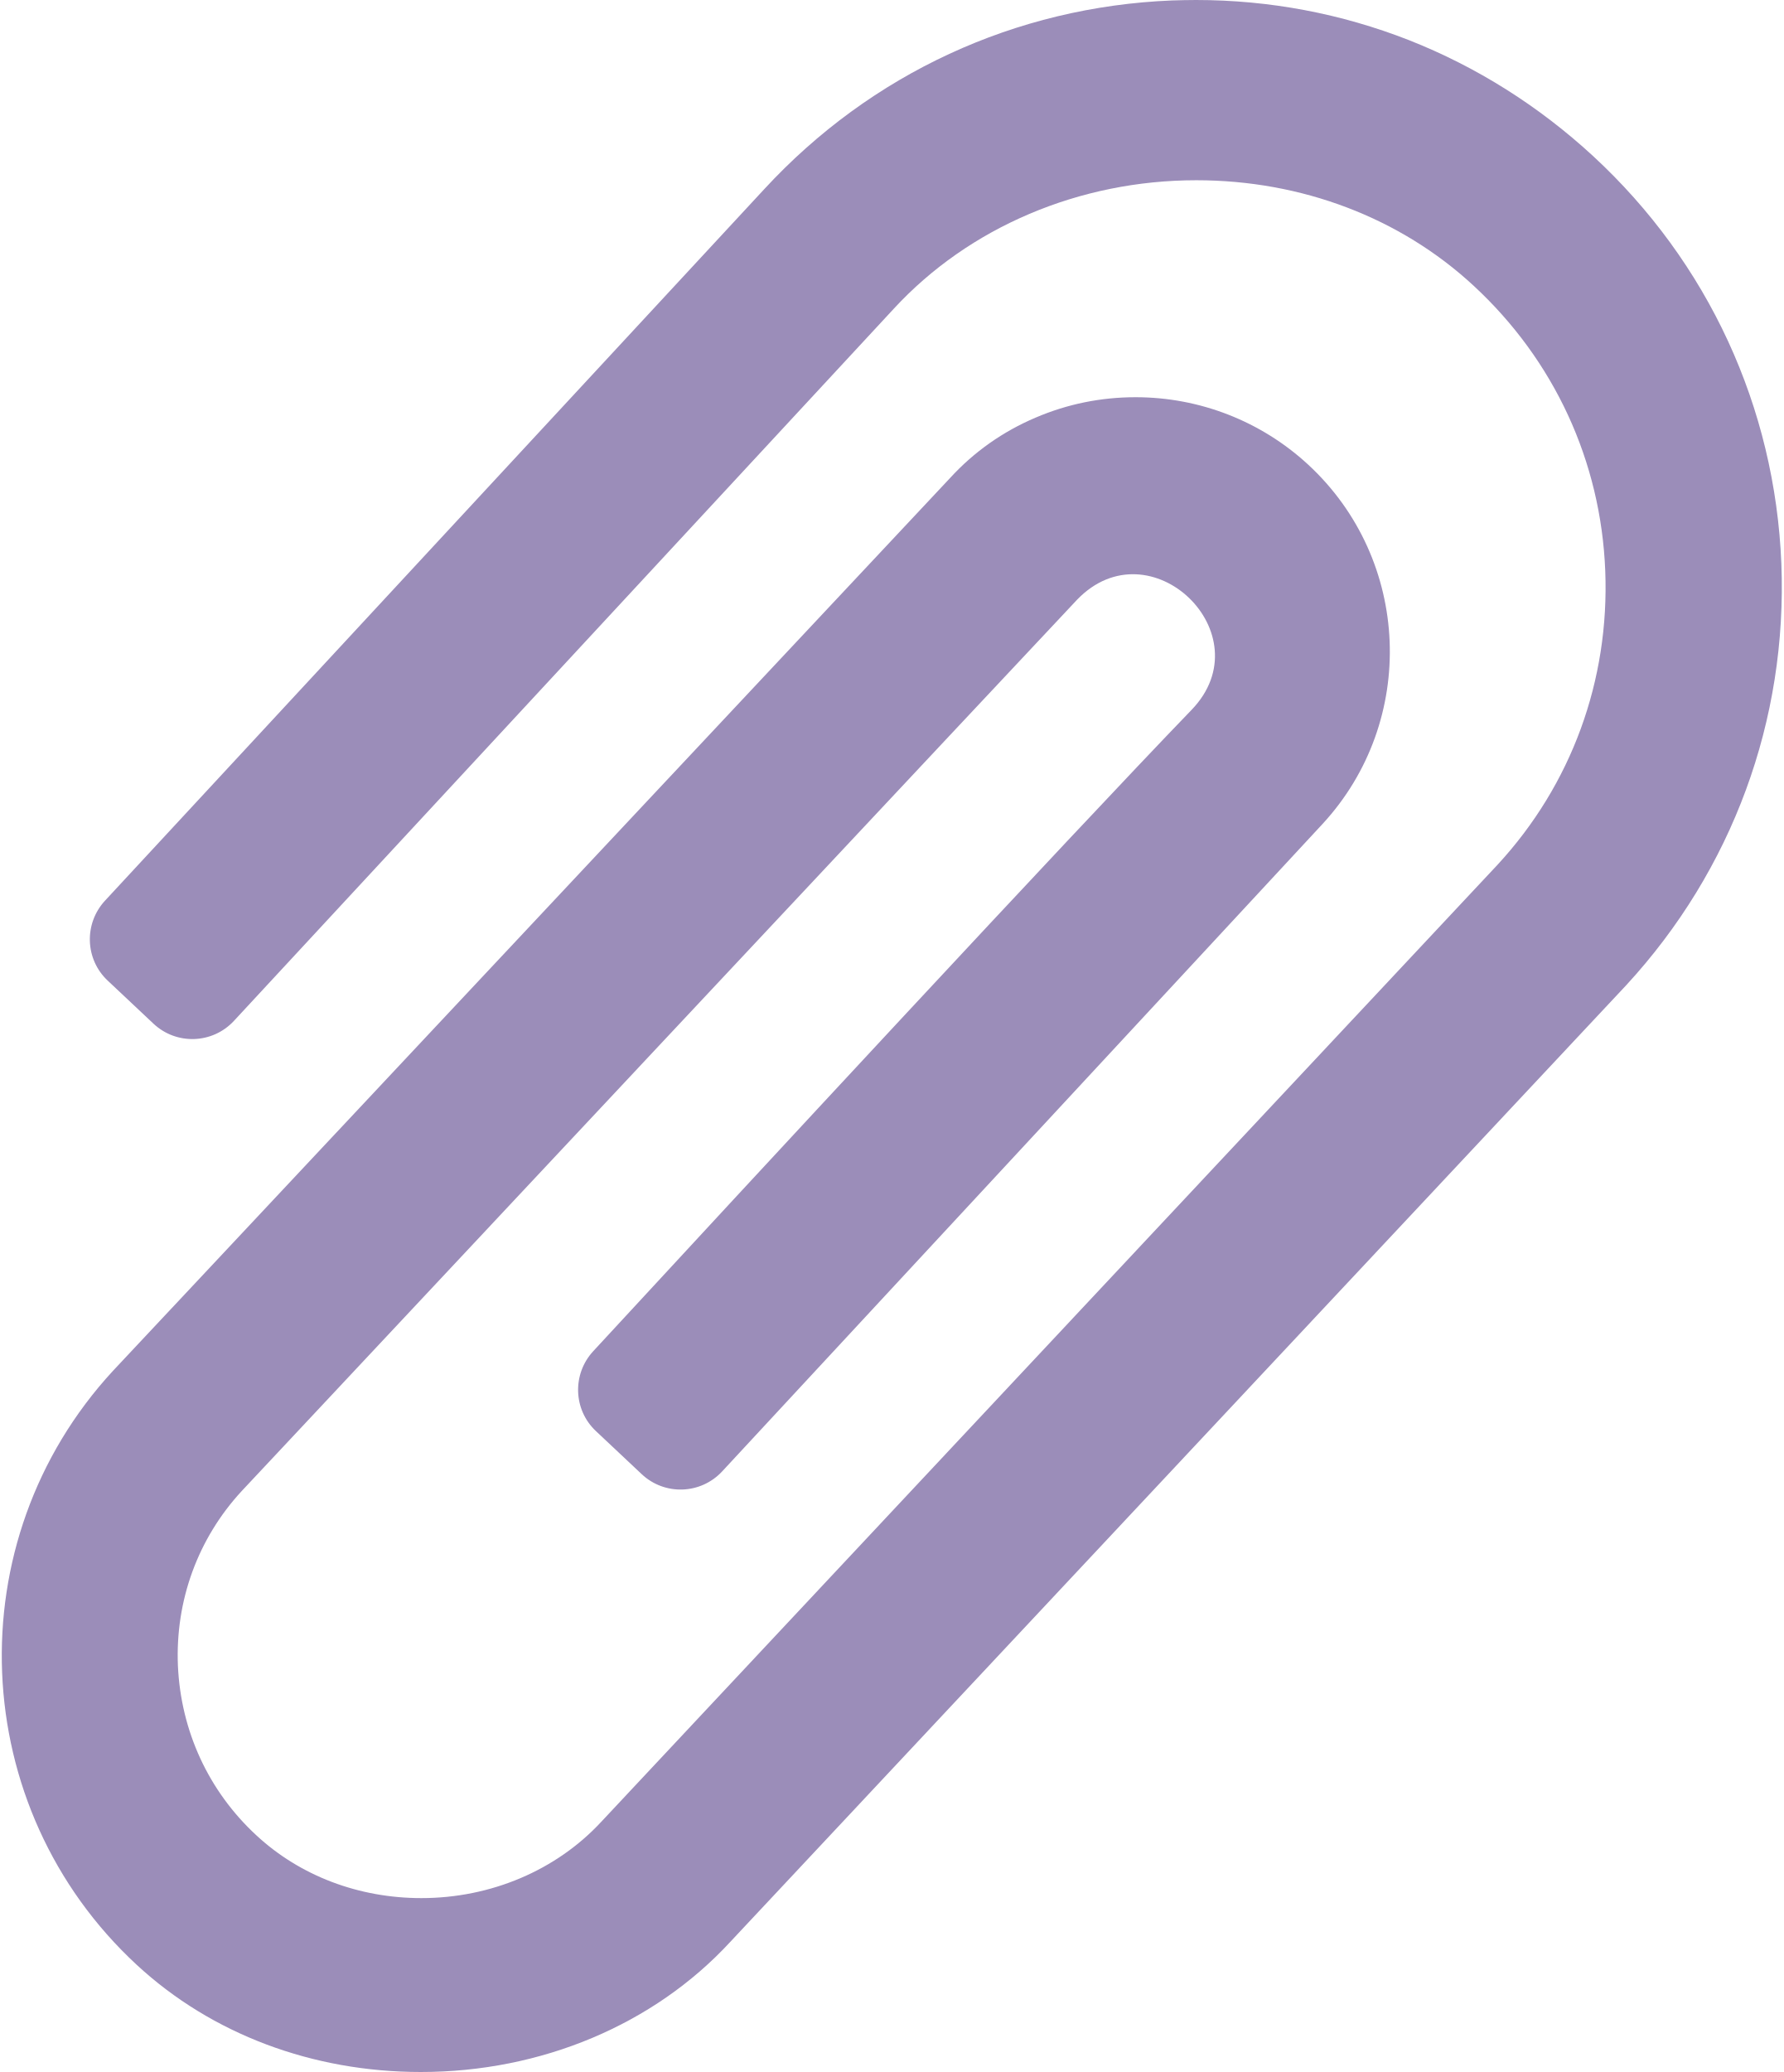
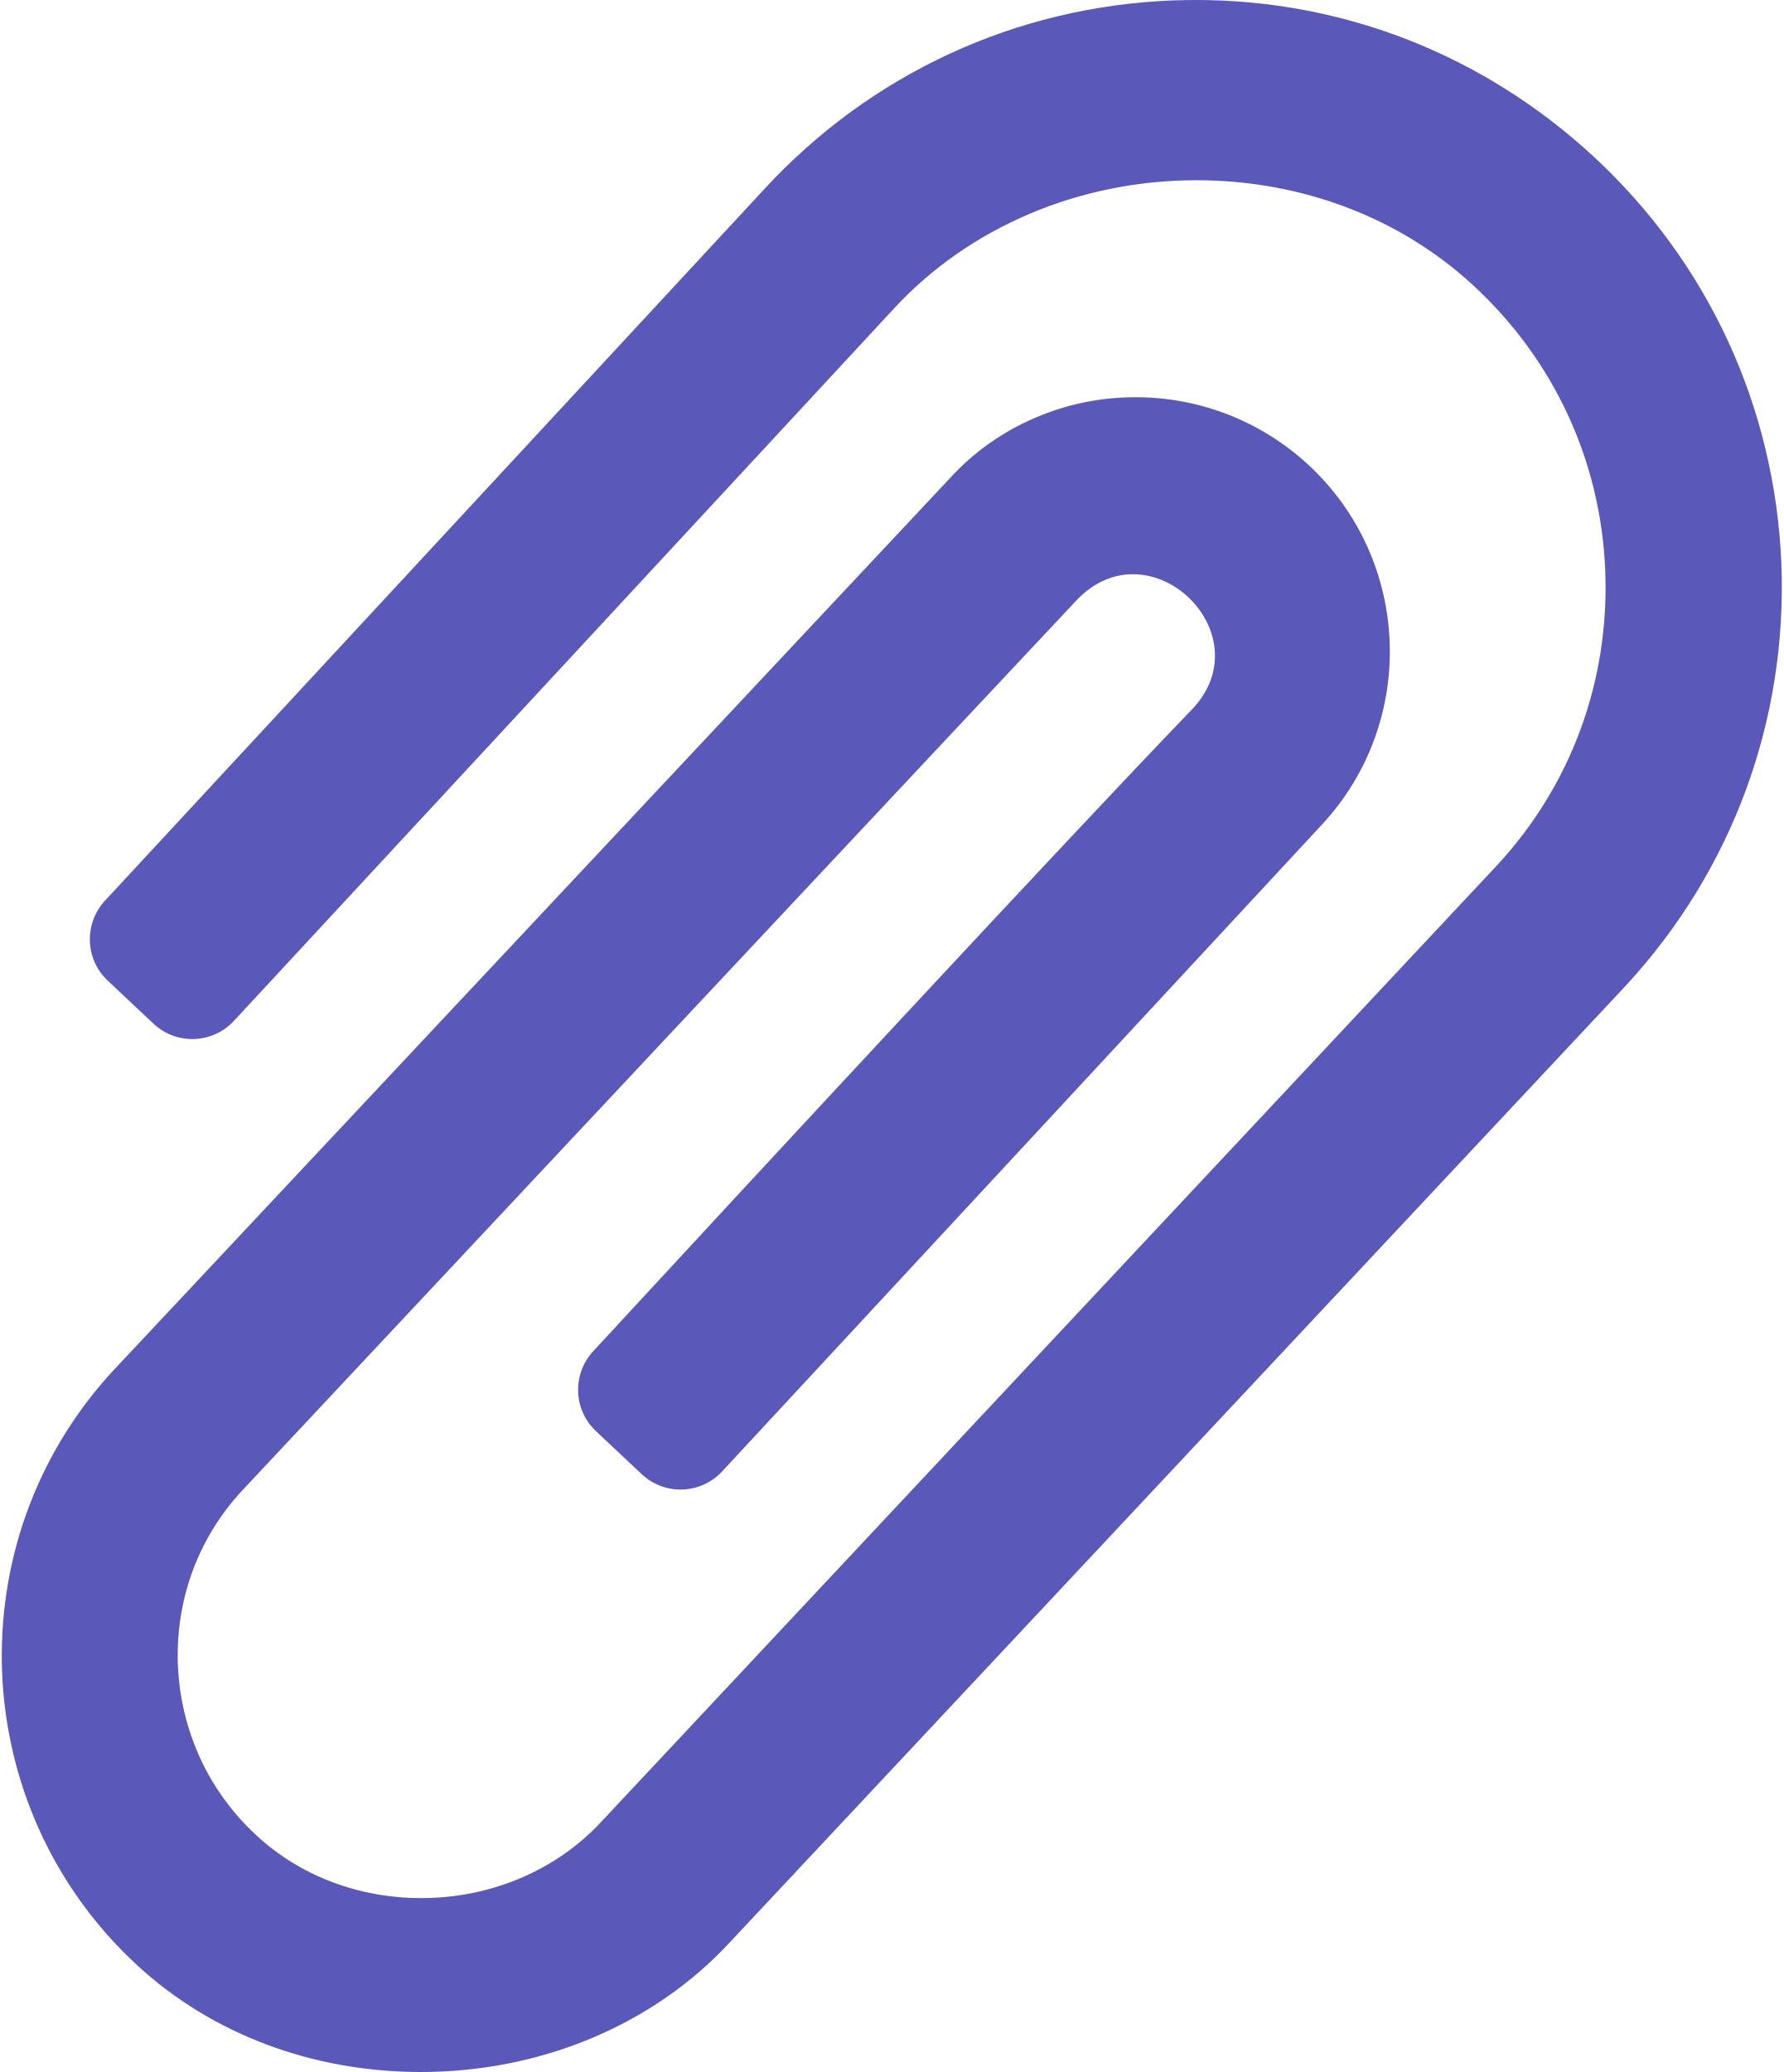
<svg xmlns="http://www.w3.org/2000/svg" width="223" height="259" viewBox="0 0 223 259" fill="none">
-   <path d="M222.721 70.453C221.928 50.899 213.568 32.789 199.171 19.498C192.369 13.235 184.632 8.36 176.159 5.016C167.685 1.7 158.73 0 149.519 0C148.527 0 147.507 0.028 146.515 0.057C126.961 0.85 108.88 9.211 95.56 23.636L13.118 112.595C10.483 115.458 10.625 119.907 13.459 122.571L19.183 127.955C22.046 130.648 26.552 130.506 29.244 127.615L111.742 38.599C121.151 28.397 134.952 22.53 149.576 22.53C162.726 22.53 175.054 27.206 184.236 35.709C194.297 45.004 200.163 57.644 200.702 71.36C201.24 85.049 196.479 98.085 187.24 108.089L75.184 227.713C69.572 233.777 61.382 237.263 52.681 237.263C44.86 237.263 37.52 234.486 32.05 229.413C26.07 223.887 22.613 216.377 22.244 208.215C21.904 200.081 24.738 192.316 30.208 186.393C30.208 186.393 134.499 75.101 134.67 74.96C143.795 65.494 158.107 79.267 148.981 88.733C133.479 104.802 93.662 147.794 74.164 168.907C71.528 171.77 71.669 176.219 74.503 178.883L80.228 184.267C83.091 186.96 87.597 186.818 90.289 183.927L165.362 102.988C177.236 90.121 176.443 69.972 163.548 58.069C157.682 52.656 150.001 49.652 141.981 49.652C137.645 49.652 133.45 50.502 129.483 52.202C125.402 53.931 121.775 56.482 118.77 59.769L14.11 171.372C-5.529 192.656 -4.169 225.955 17.114 245.623C26.467 254.267 39.078 259 52.625 259C67.673 259 81.758 253.077 91.28 242.761L203.337 123.137C216.6 108.741 223.487 90.036 222.721 70.453Z" fill="#9B8DB9" />
+   <path d="M222.721 70.453C221.928 50.899 213.568 32.789 199.171 19.498C192.369 13.235 184.632 8.36 176.159 5.016C167.685 1.7 158.73 0 149.519 0C148.527 0 147.507 0.028 146.515 0.057C126.961 0.85 108.88 9.211 95.56 23.636L13.118 112.595C10.483 115.458 10.625 119.907 13.459 122.571L19.183 127.955C22.046 130.648 26.552 130.506 29.244 127.615L111.742 38.599C121.151 28.397 134.952 22.53 149.576 22.53C162.726 22.53 175.054 27.206 184.236 35.709C194.297 45.004 200.163 57.644 200.702 71.36C201.24 85.049 196.479 98.085 187.24 108.089L75.184 227.713C69.572 233.777 61.382 237.263 52.681 237.263C44.86 237.263 37.52 234.486 32.05 229.413C26.07 223.887 22.613 216.377 22.244 208.215C21.904 200.081 24.738 192.316 30.208 186.393C30.208 186.393 134.499 75.101 134.67 74.96C143.795 65.494 158.107 79.267 148.981 88.733C133.479 104.802 93.662 147.794 74.164 168.907C71.528 171.77 71.669 176.219 74.503 178.883L80.228 184.267C83.091 186.96 87.597 186.818 90.289 183.927L165.362 102.988C177.236 90.121 176.443 69.972 163.548 58.069C157.682 52.656 150.001 49.652 141.981 49.652C137.645 49.652 133.45 50.502 129.483 52.202C125.402 53.931 121.775 56.482 118.77 59.769L14.11 171.372C-5.529 192.656 -4.169 225.955 17.114 245.623C26.467 254.267 39.078 259 52.625 259C67.673 259 81.758 253.077 91.28 242.761L203.337 123.137C216.6 108.741 223.487 90.036 222.721 70.453Z" fill="#5A58B8" />
</svg>
